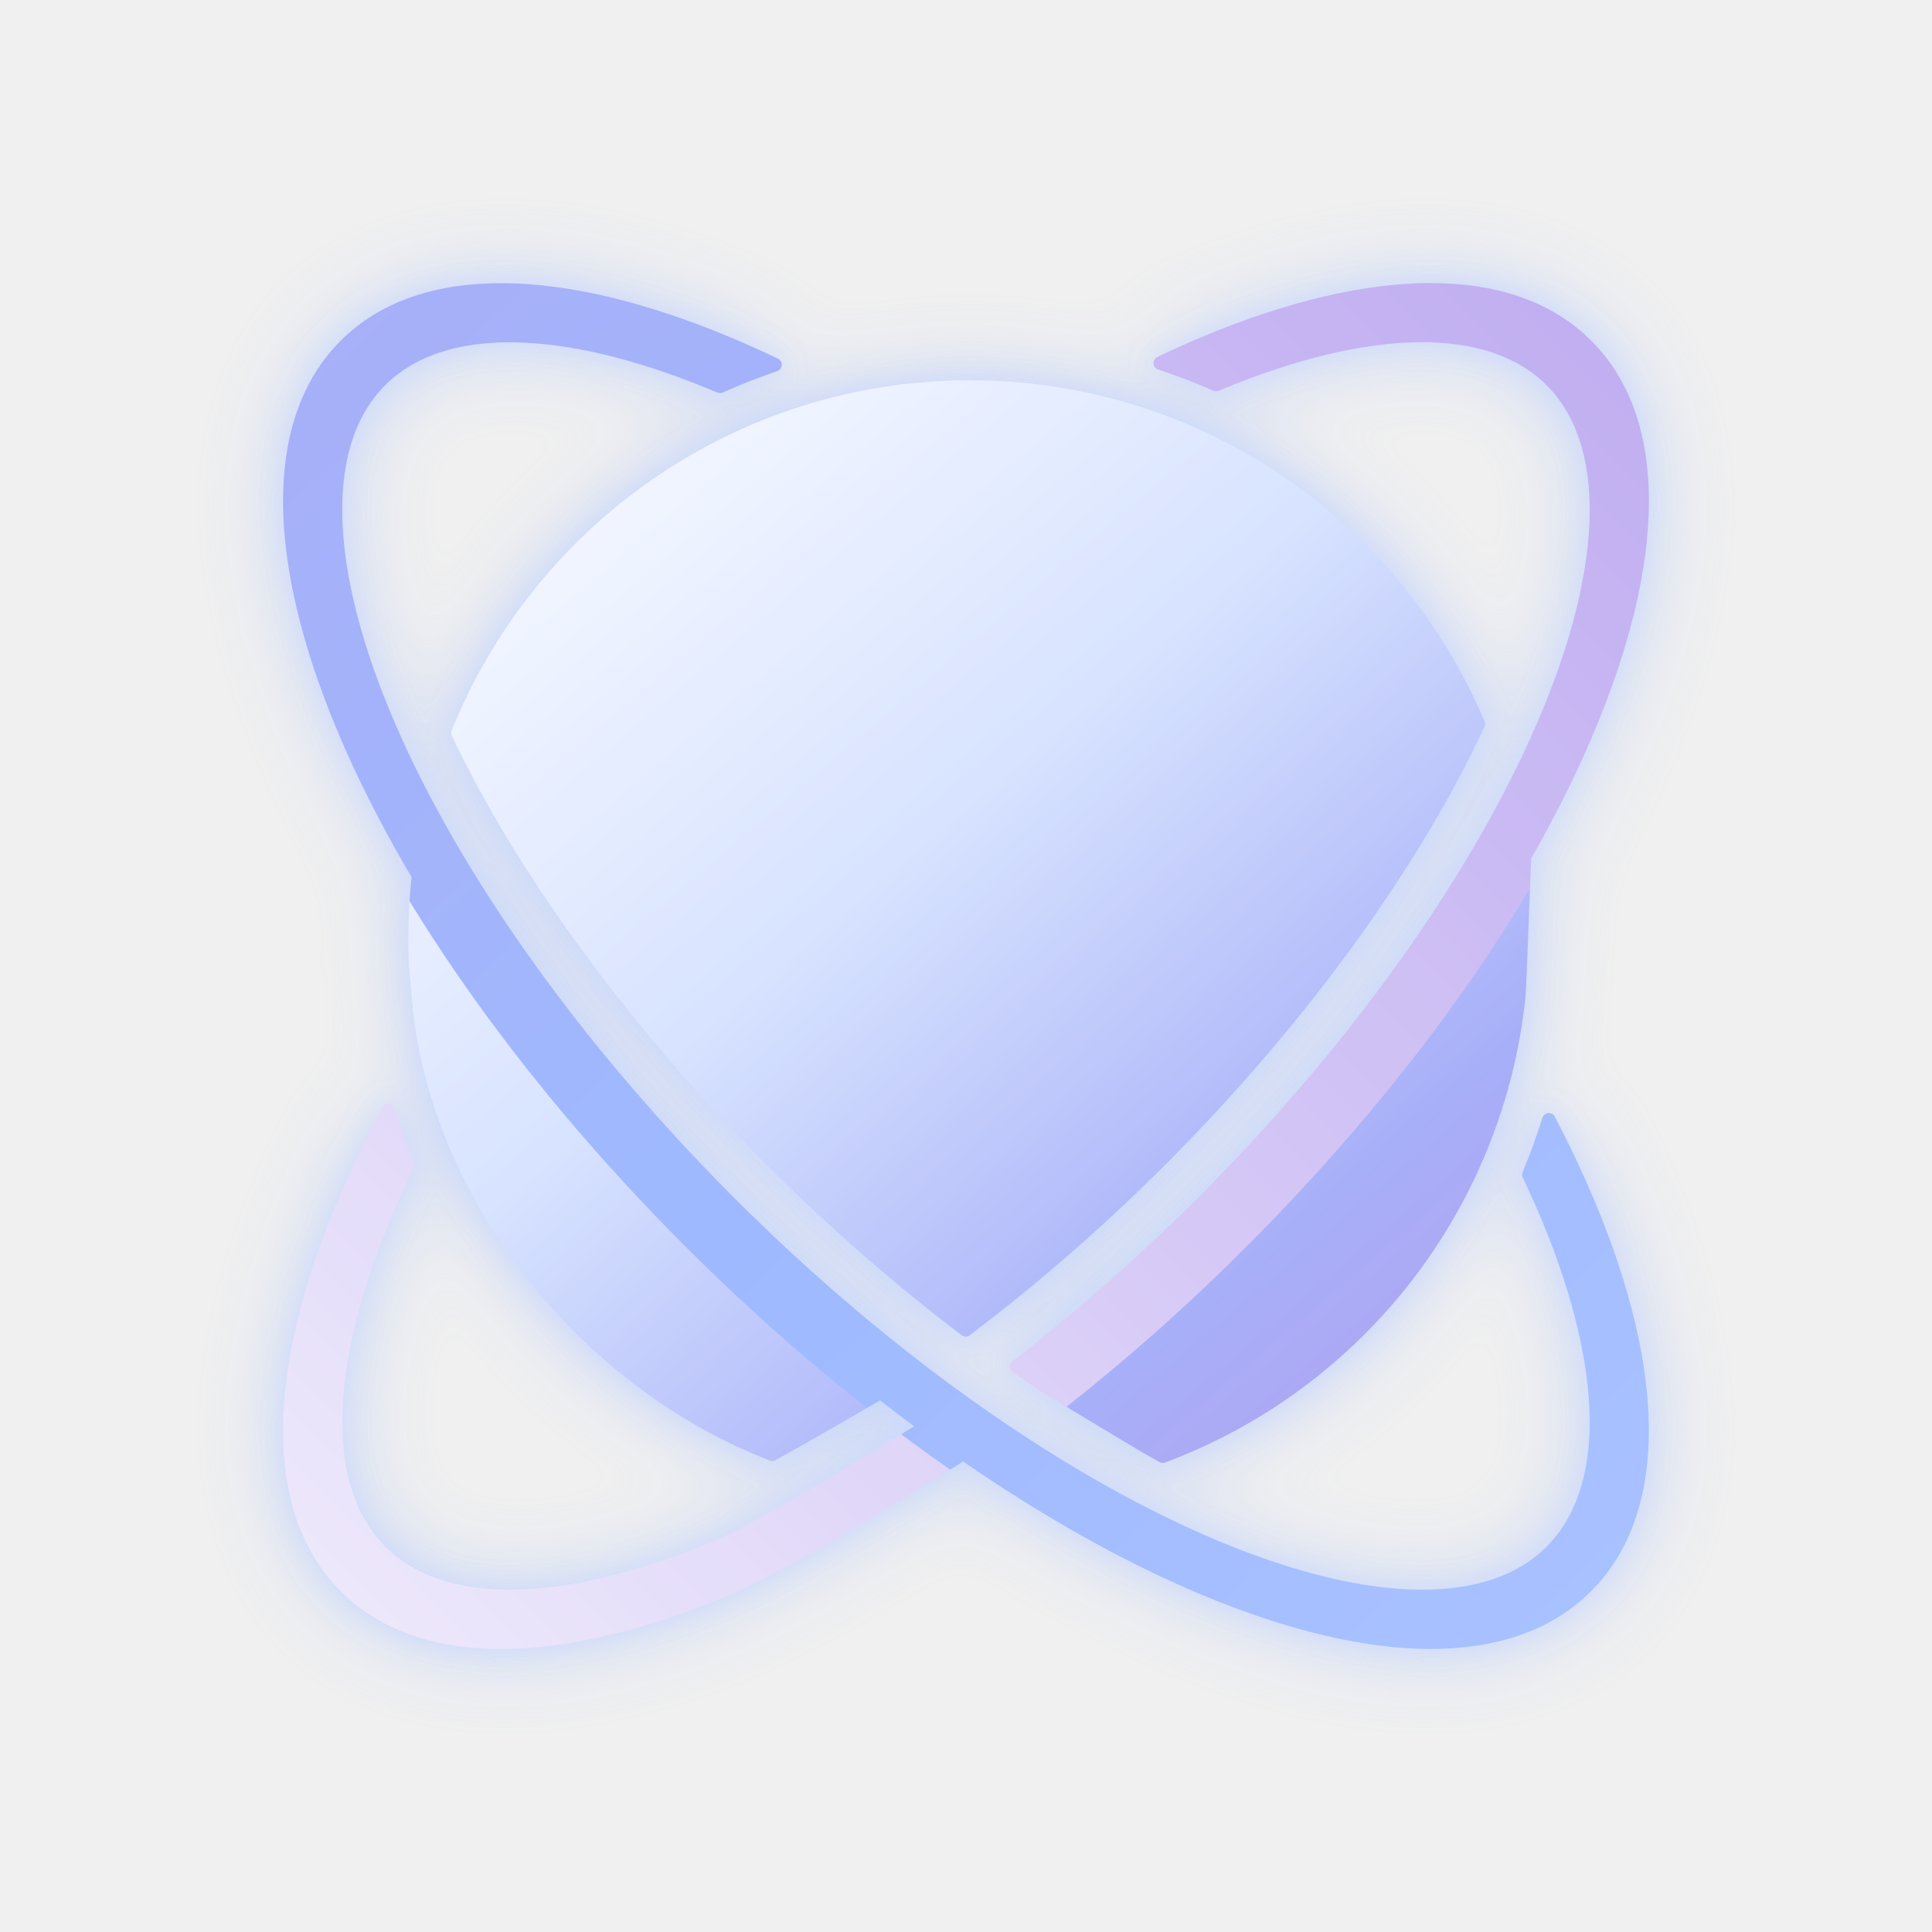
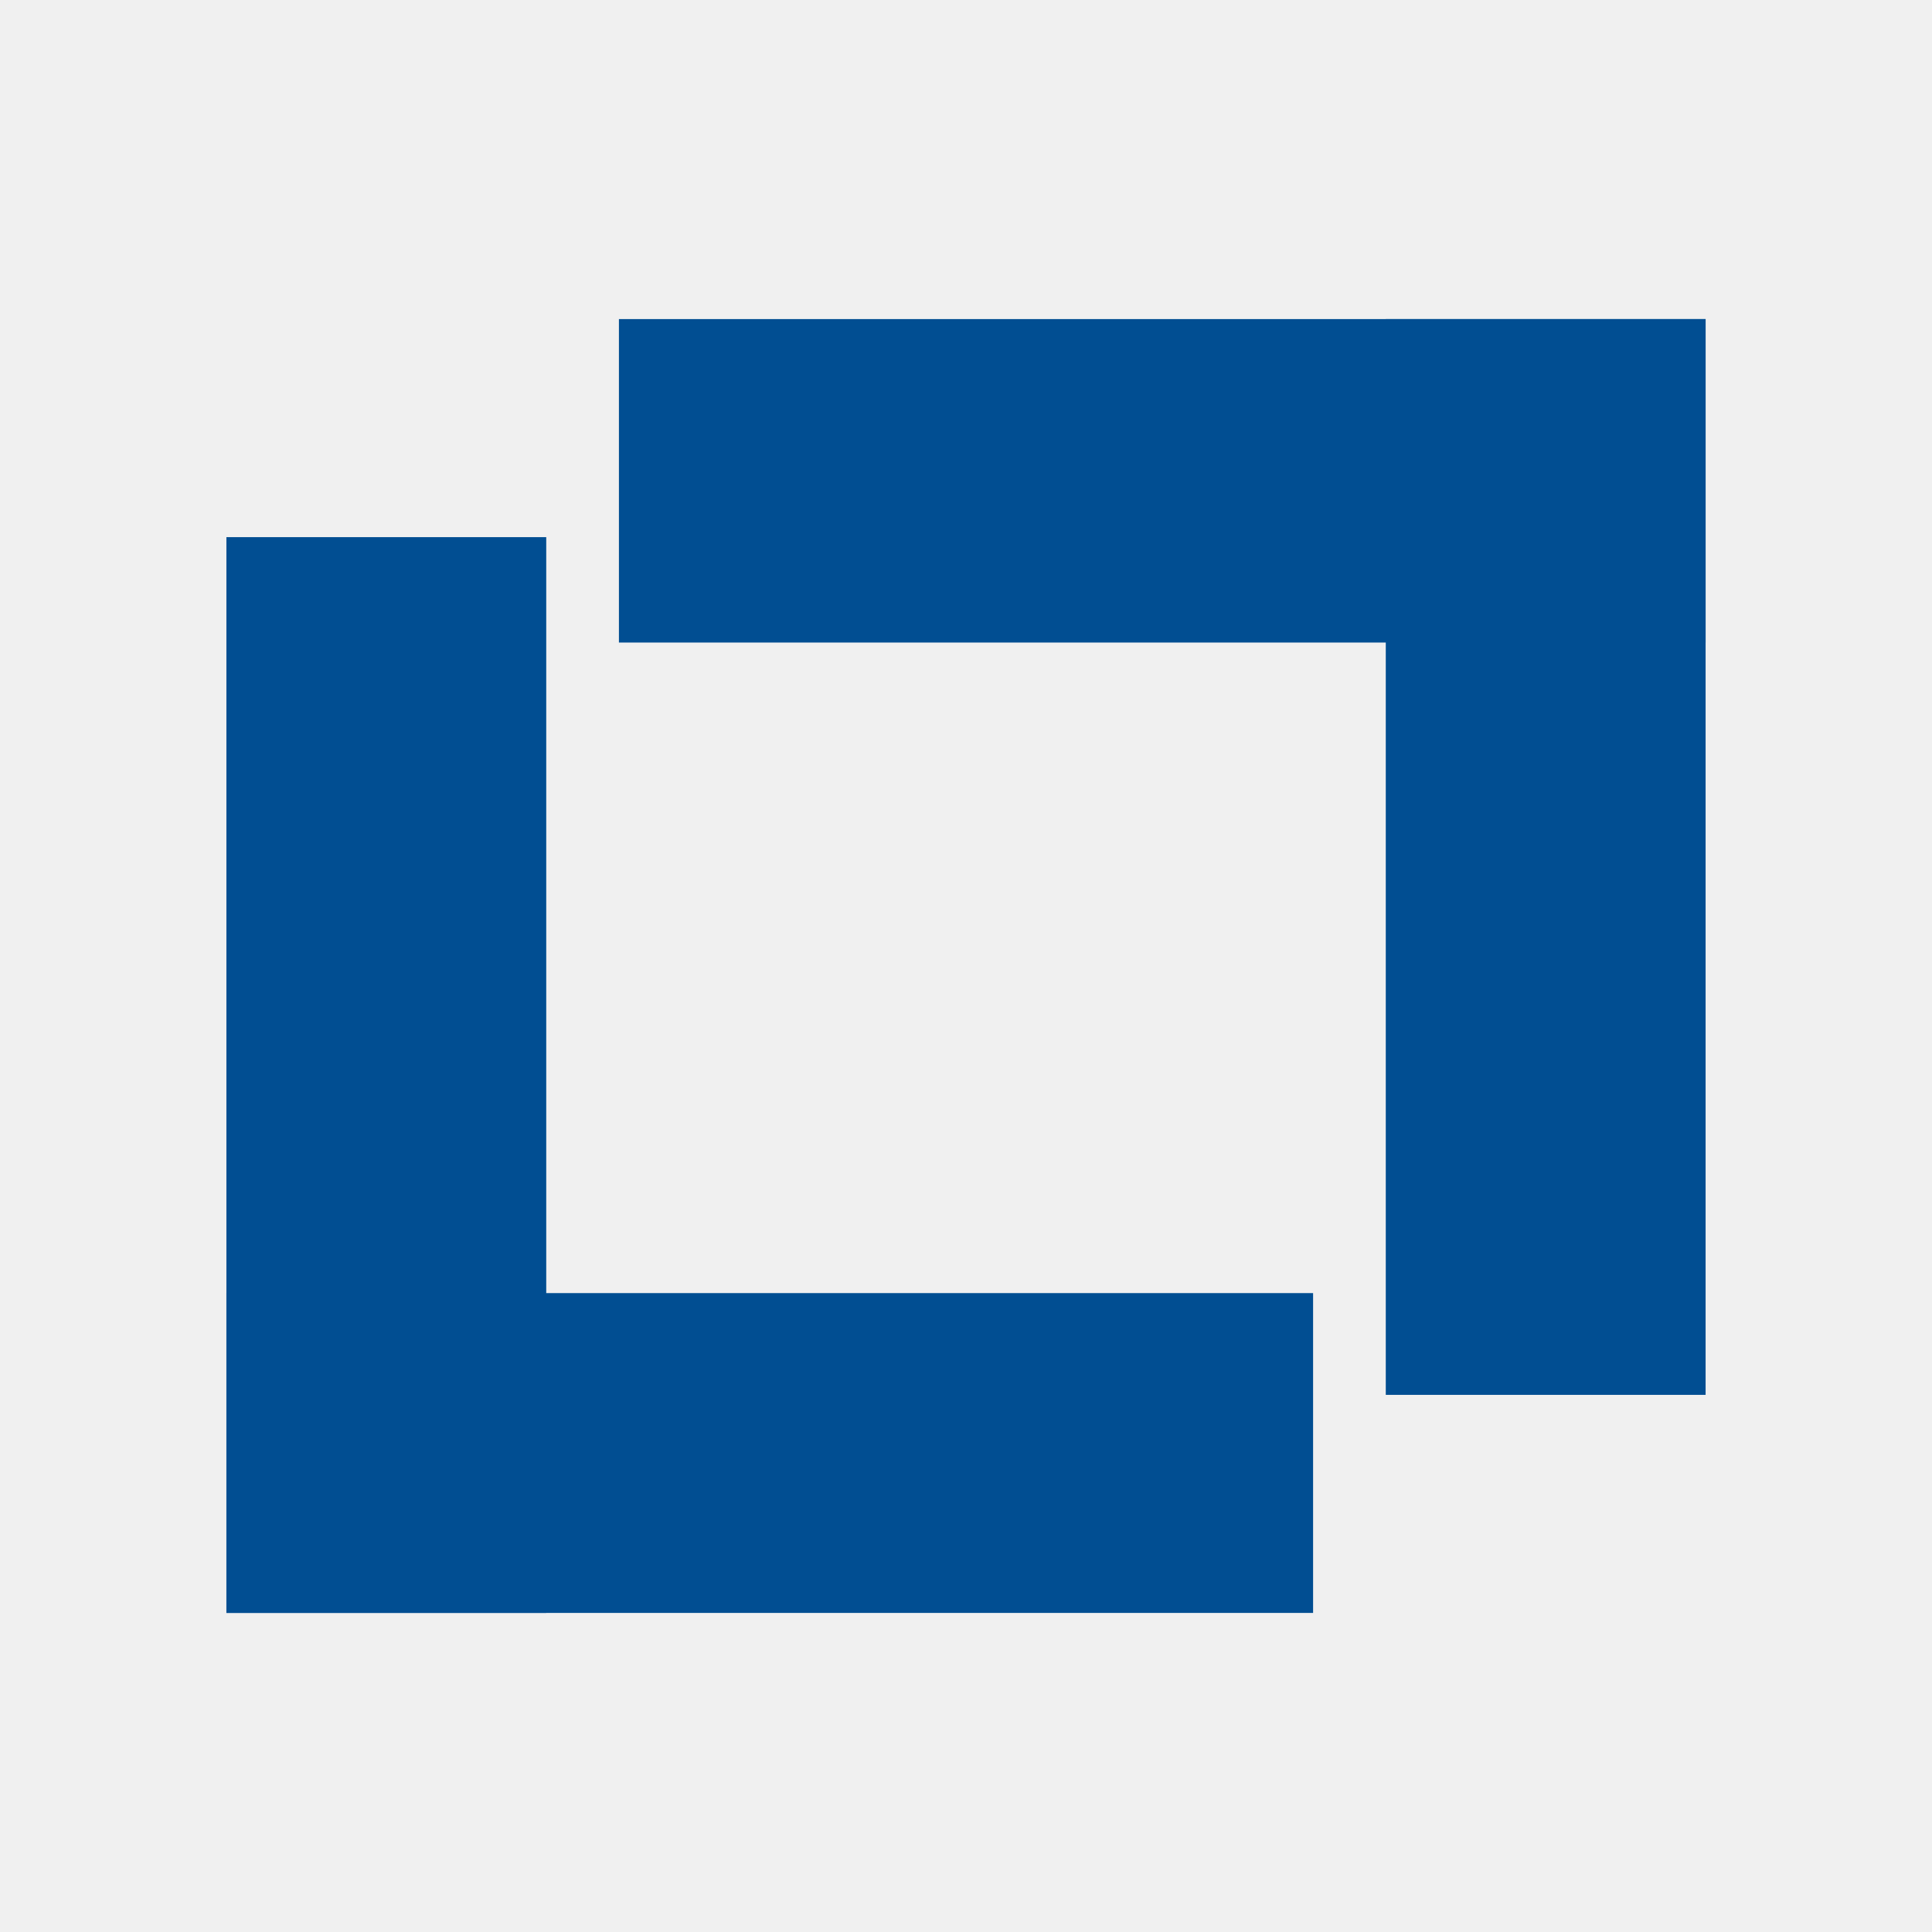
- <svg xmlns="http://www.w3.org/2000/svg" width="40" height="40" viewBox="-4 -4 40 40" role="img">
-   <defs>
-     <filter id="glow" filterUnits="userSpaceOnUse" x="-5" y="-5" width="42" height="42" color-interpolation-filters="sRGB">
-       <feGaussianBlur in="SourceAlpha" stdDeviation="0.9" result="wideBlur" />
-       <feFlood flood-color="#8FAFFF" flood-opacity="0.45" result="wideColor" />
-       <feComposite in="wideColor" in2="wideBlur" operator="in" result="wideGlow" />
-       <feGaussianBlur in="SourceAlpha" stdDeviation="0.28" result="tightBlur" />
-       <feFlood flood-color="#CAD9FF" flood-opacity="0.86" result="tightColor" />
-       <feComposite in="tightColor" in2="tightBlur" operator="in" result="tightGlow" />
-       <feColorMatrix in="SourceGraphic" type="matrix" values="0.88 0 0 0 0.12  0 0.88 0 0 0.12  0 0 0.88 0 0.12  0 0 0 1 0" result="litLogo" />
-       <feMerge>
-         <feMergeNode in="wideGlow" />
-         <feMergeNode in="tightGlow" />
-         <feMergeNode in="litLogo" />
-       </feMerge>
-     </filter>
-   </defs>
-   <g>
-     <g filter="url(#glow)">
-       <defs>
-         <linearGradient id="sphere" gradientUnits="userSpaceOnUse" x1="3" y1="3" x2="20" y2="23">
-           <stop offset="0" stop-color="#F8FAFF" />
-           <stop offset="0.40" stop-color="#D2DFFF" />
-           <stop offset="0.76" stop-color="#9BA4F7" />
-           <stop offset="1" stop-color="#AB90ED" />
-         </linearGradient>
-         <linearGradient id="blueOrbit" gradientUnits="userSpaceOnUse" x1="1" y1="0" x2="23" y2="24">
-           <stop offset="0" stop-color="#9BA4F7" />
-           <stop offset="0.52" stop-color="#91B0FF" />
-           <stop offset="1" stop-color="#9DB8FF" />
-         </linearGradient>
-         <linearGradient id="lavenderOrbit" gradientUnits="userSpaceOnUse" x1="1" y1="23" x2="23" y2="1">
-           <stop offset="0" stop-color="#EAE4FA" />
-           <stop offset="0.5" stop-color="#CFC0F5" />
-           <stop offset="1" stop-color="#B9A4EF" />
-         </linearGradient>
-         <mask id="exactSilhouette" maskUnits="userSpaceOnUse" x="-1" y="-1" width="26" height="26" style="mask-type:alpha">
-           <path d="M20.21 24c-1.148-.007-2.477-.334-3.89-.915-2.823-1.163-6.04-3.372-9.036-6.367C4.289 13.723 2.075 10.505.913 7.68-.25 4.857-.383 2.36.988.989 2.358-.38 4.855-.248 7.679.915c.306.125.617.265.932.415-.331.113-.658.24-.974.383l-.141-.058C4.832.558 2.698.519 1.607 1.609.517 2.7.557 4.83 1.653 7.494c1.097 2.663 3.235 5.793 6.147 8.704 2.91 2.911 6.044 5.05 8.708 6.147 2.664 1.097 4.79 1.136 5.88.045 1.091-1.09 1.056-3.22-.041-5.884-.108-.263-.23-.531-.358-.803.134-.317.25-.642.354-.973.282.54.53 1.07.744 1.589 1.163 2.823 1.292 5.32-.079 6.691-.685.685-1.651.997-2.799.99zM3.79 24c-1.148.008-2.117-.305-2.802-.99-1.37-1.37-1.238-3.868-.075-6.691.235-.572.517-1.16.836-1.76.098.333.212.66.34.978a17.67 17.67 0 00-.436.969C.556 19.169.521 21.3 1.611 22.39c1.091 1.091 3.221 1.051 5.885-.045.922-.38 3.021-1.69 4.026-2.308.216.162.433.32.649.474-1.157.733-3.415 2.13-4.492 2.574-1.412.581-2.74.907-3.888.915zm9.753-4.458c-.214-.14-.429-.282-.645-.433a34.547 34.547 0 003.302-2.911c2.912-2.911 5.05-6.04 6.147-8.704 1.097-2.664 1.132-4.794.042-5.885-1.091-1.09-3.217-1.055-5.88.042l-.072.029a10.726 10.726 0 00-.99-.379c.295-.14.587-.272.874-.39 2.824-1.163 5.321-1.292 6.691.078s1.238 3.864.075 6.688c-1.162 2.823-3.376 6.046-6.37 9.04a35.747 35.747 0 01-3.174 2.825zm1.95 1.156c-.325-.17-1.798-1.073-2.135-1.273 1.002-.806 2.423-1.97 3.396-2.944 1.718-1.718 3.981-4.787 5.162-6.555-.008.111-.093 2.49-.105 2.6a9.802 9.802 0 01-6.318 8.172zm-6.928-.034c-3.407-1.308-6.043-4.71-6.287-8.198-.01-.151-.06-.399-.054-.984.007-.602.056-1.423.159-1.283 1.036 1.42 3.976 5.455 5.352 6.83.973.973 1.927 1.624 2.929 2.43a112.45 112.45 0 01-2.1 1.205zm3.43-2.208a33.27 33.27 0 01-3.443-3.01c-2.54-2.54-4.462-5.254-5.568-7.582 1.45-3.597 4.973-6.138 9.087-6.138 4.051 0 7.53 2.465 9.02 5.976-1.093 2.363-3.045 5.145-5.643 7.743a33.161 33.161 0 01-3.452 3.011z" fill="#FFFFFF" stroke="#FFFFFF" stroke-width="0.24" stroke-linejoin="round" stroke-linecap="round" />
-         </mask>
-       </defs>
-       <g transform="translate(2 2) scale(1.166667)" mask="url(#exactSilhouette)">
-         <rect x="-1" y="-1" width="26" height="26" fill="url(#sphere)" />
-         <g stroke-width="0.74" stroke-linejoin="round" stroke-linecap="round">
-           <path d="M3.79 24c-1.148.008-2.117-.305-2.802-.99-1.37-1.37-1.238-3.868-.075-6.691.235-.572.517-1.16.836-1.76.098.333.212.66.34.978a17.67 17.67 0 00-.436.969C.556 19.169.521 21.3 1.611 22.39c1.091 1.091 3.221 1.051 5.885-.045.922-.38 3.021-1.69 4.026-2.308.216.162.433.32.649.474-1.157.733-3.415 2.13-4.492 2.574-1.412.581-2.74.907-3.888.915z M13.543 19.542c-.214-.14-.429-.282-.645-.433a34.547 34.547 0 003.302-2.911c2.912-2.911 5.05-6.04 6.147-8.704 1.097-2.664 1.132-4.794.042-5.885-1.091-1.09-3.217-1.055-5.88.042l-.072.029a10.726 10.726 0 00-.99-.379c.295-.14.587-.272.874-.39 2.824-1.163 5.321-1.292 6.691.078s1.238 3.864.075 6.688c-1.162 2.823-3.376 6.046-6.37 9.04a35.747 35.747 0 01-3.174 2.825z" fill="url(#lavenderOrbit)" stroke="url(#lavenderOrbit)" />
-           <path d="M20.21 24c-1.148-.007-2.477-.334-3.89-.915-2.823-1.163-6.04-3.372-9.036-6.367C4.289 13.723 2.075 10.505.913 7.68-.25 4.857-.383 2.36.988.989 2.358-.38 4.855-.248 7.679.915c.306.125.617.265.932.415-.331.113-.658.24-.974.383l-.141-.058C4.832.558 2.698.519 1.607 1.609.517 2.7.557 4.83 1.653 7.494c1.097 2.663 3.235 5.793 6.147 8.704 2.91 2.911 6.044 5.05 8.708 6.147 2.664 1.097 4.79 1.136 5.88.045 1.091-1.09 1.056-3.22-.041-5.884-.108-.263-.23-.531-.358-.803.134-.317.25-.642.354-.973.282.54.53 1.07.744 1.589 1.163 2.823 1.292 5.32-.079 6.691-.685.685-1.651.997-2.799.99z" fill="url(#blueOrbit)" stroke="url(#blueOrbit)" />
-         </g>
-       </g>
-     </g>
+ <svg xmlns="http://www.w3.org/2000/svg" width="32" height="32" viewBox="0 0 32 32">
+   <g fill="#014E92" transform="translate(3.75 5.285) scale(0.060197)">
+     <rect x="0" y="60" width="88" height="296" />
+     <rect x="0" y="268" width="299" height="88" />
+     <rect x="108" y="0" width="299" height="89" />
+     <rect x="319" y="0" width="88" height="296" />
  </g>
</svg>
